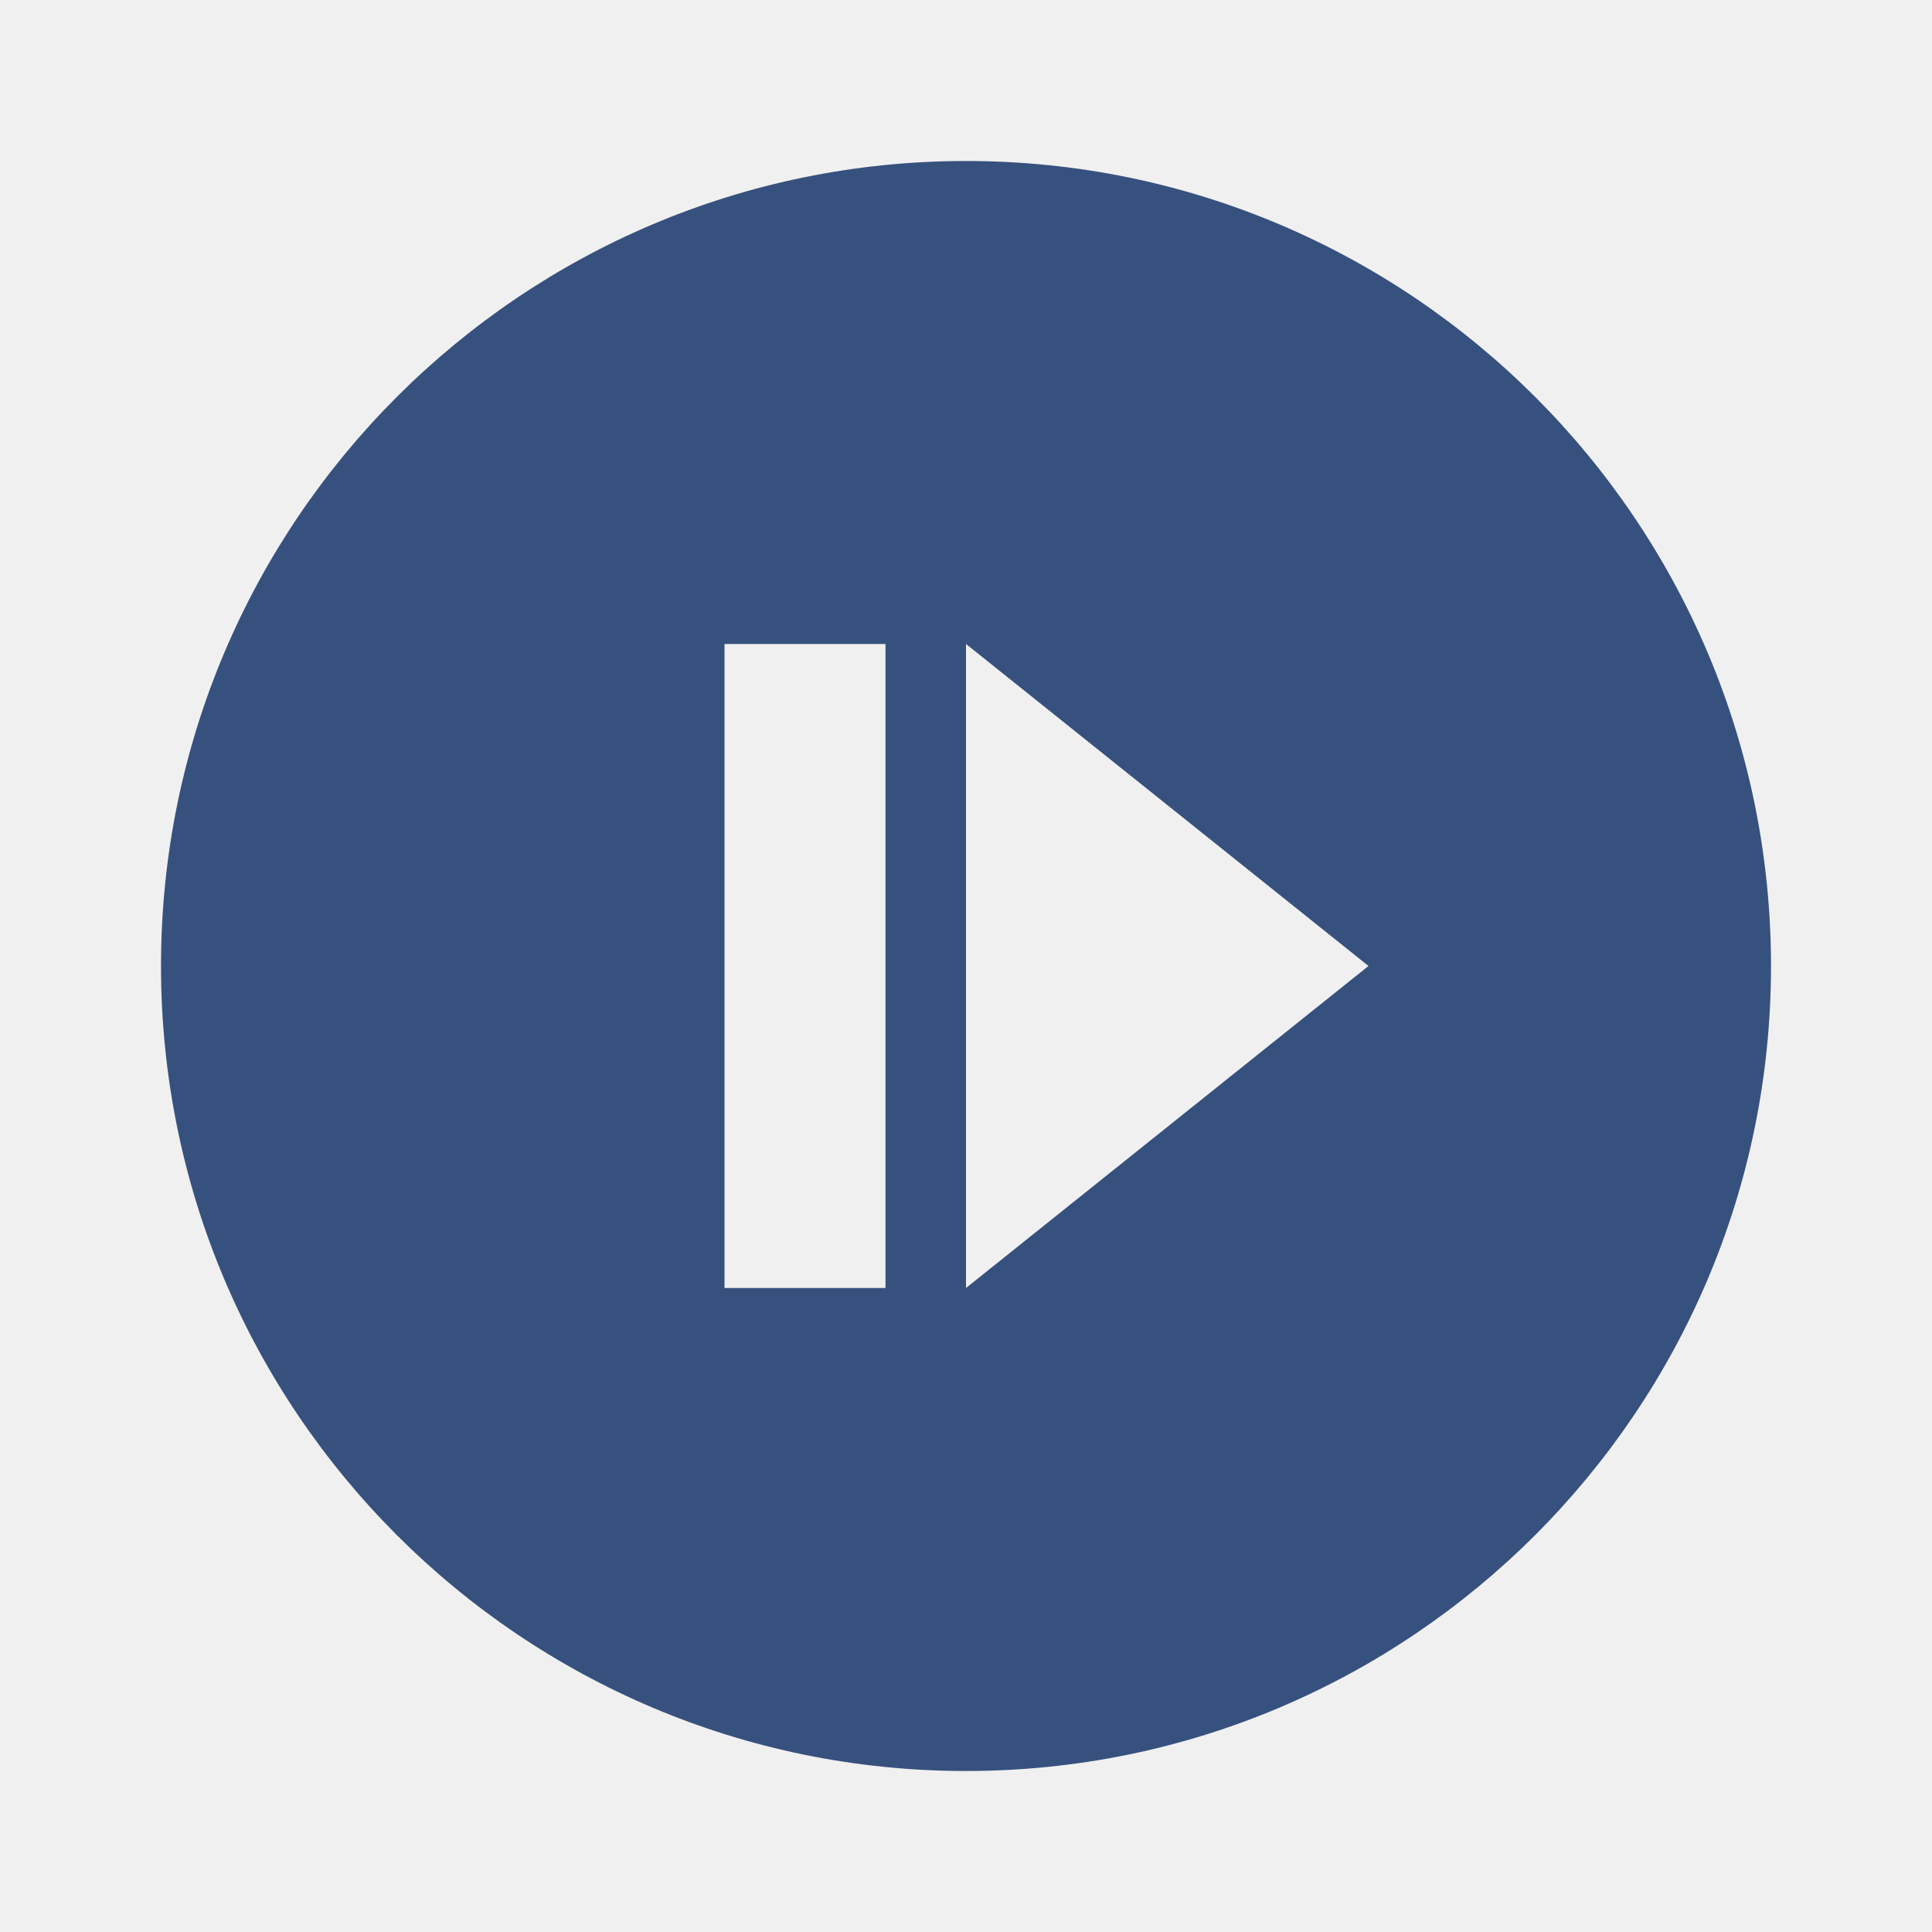
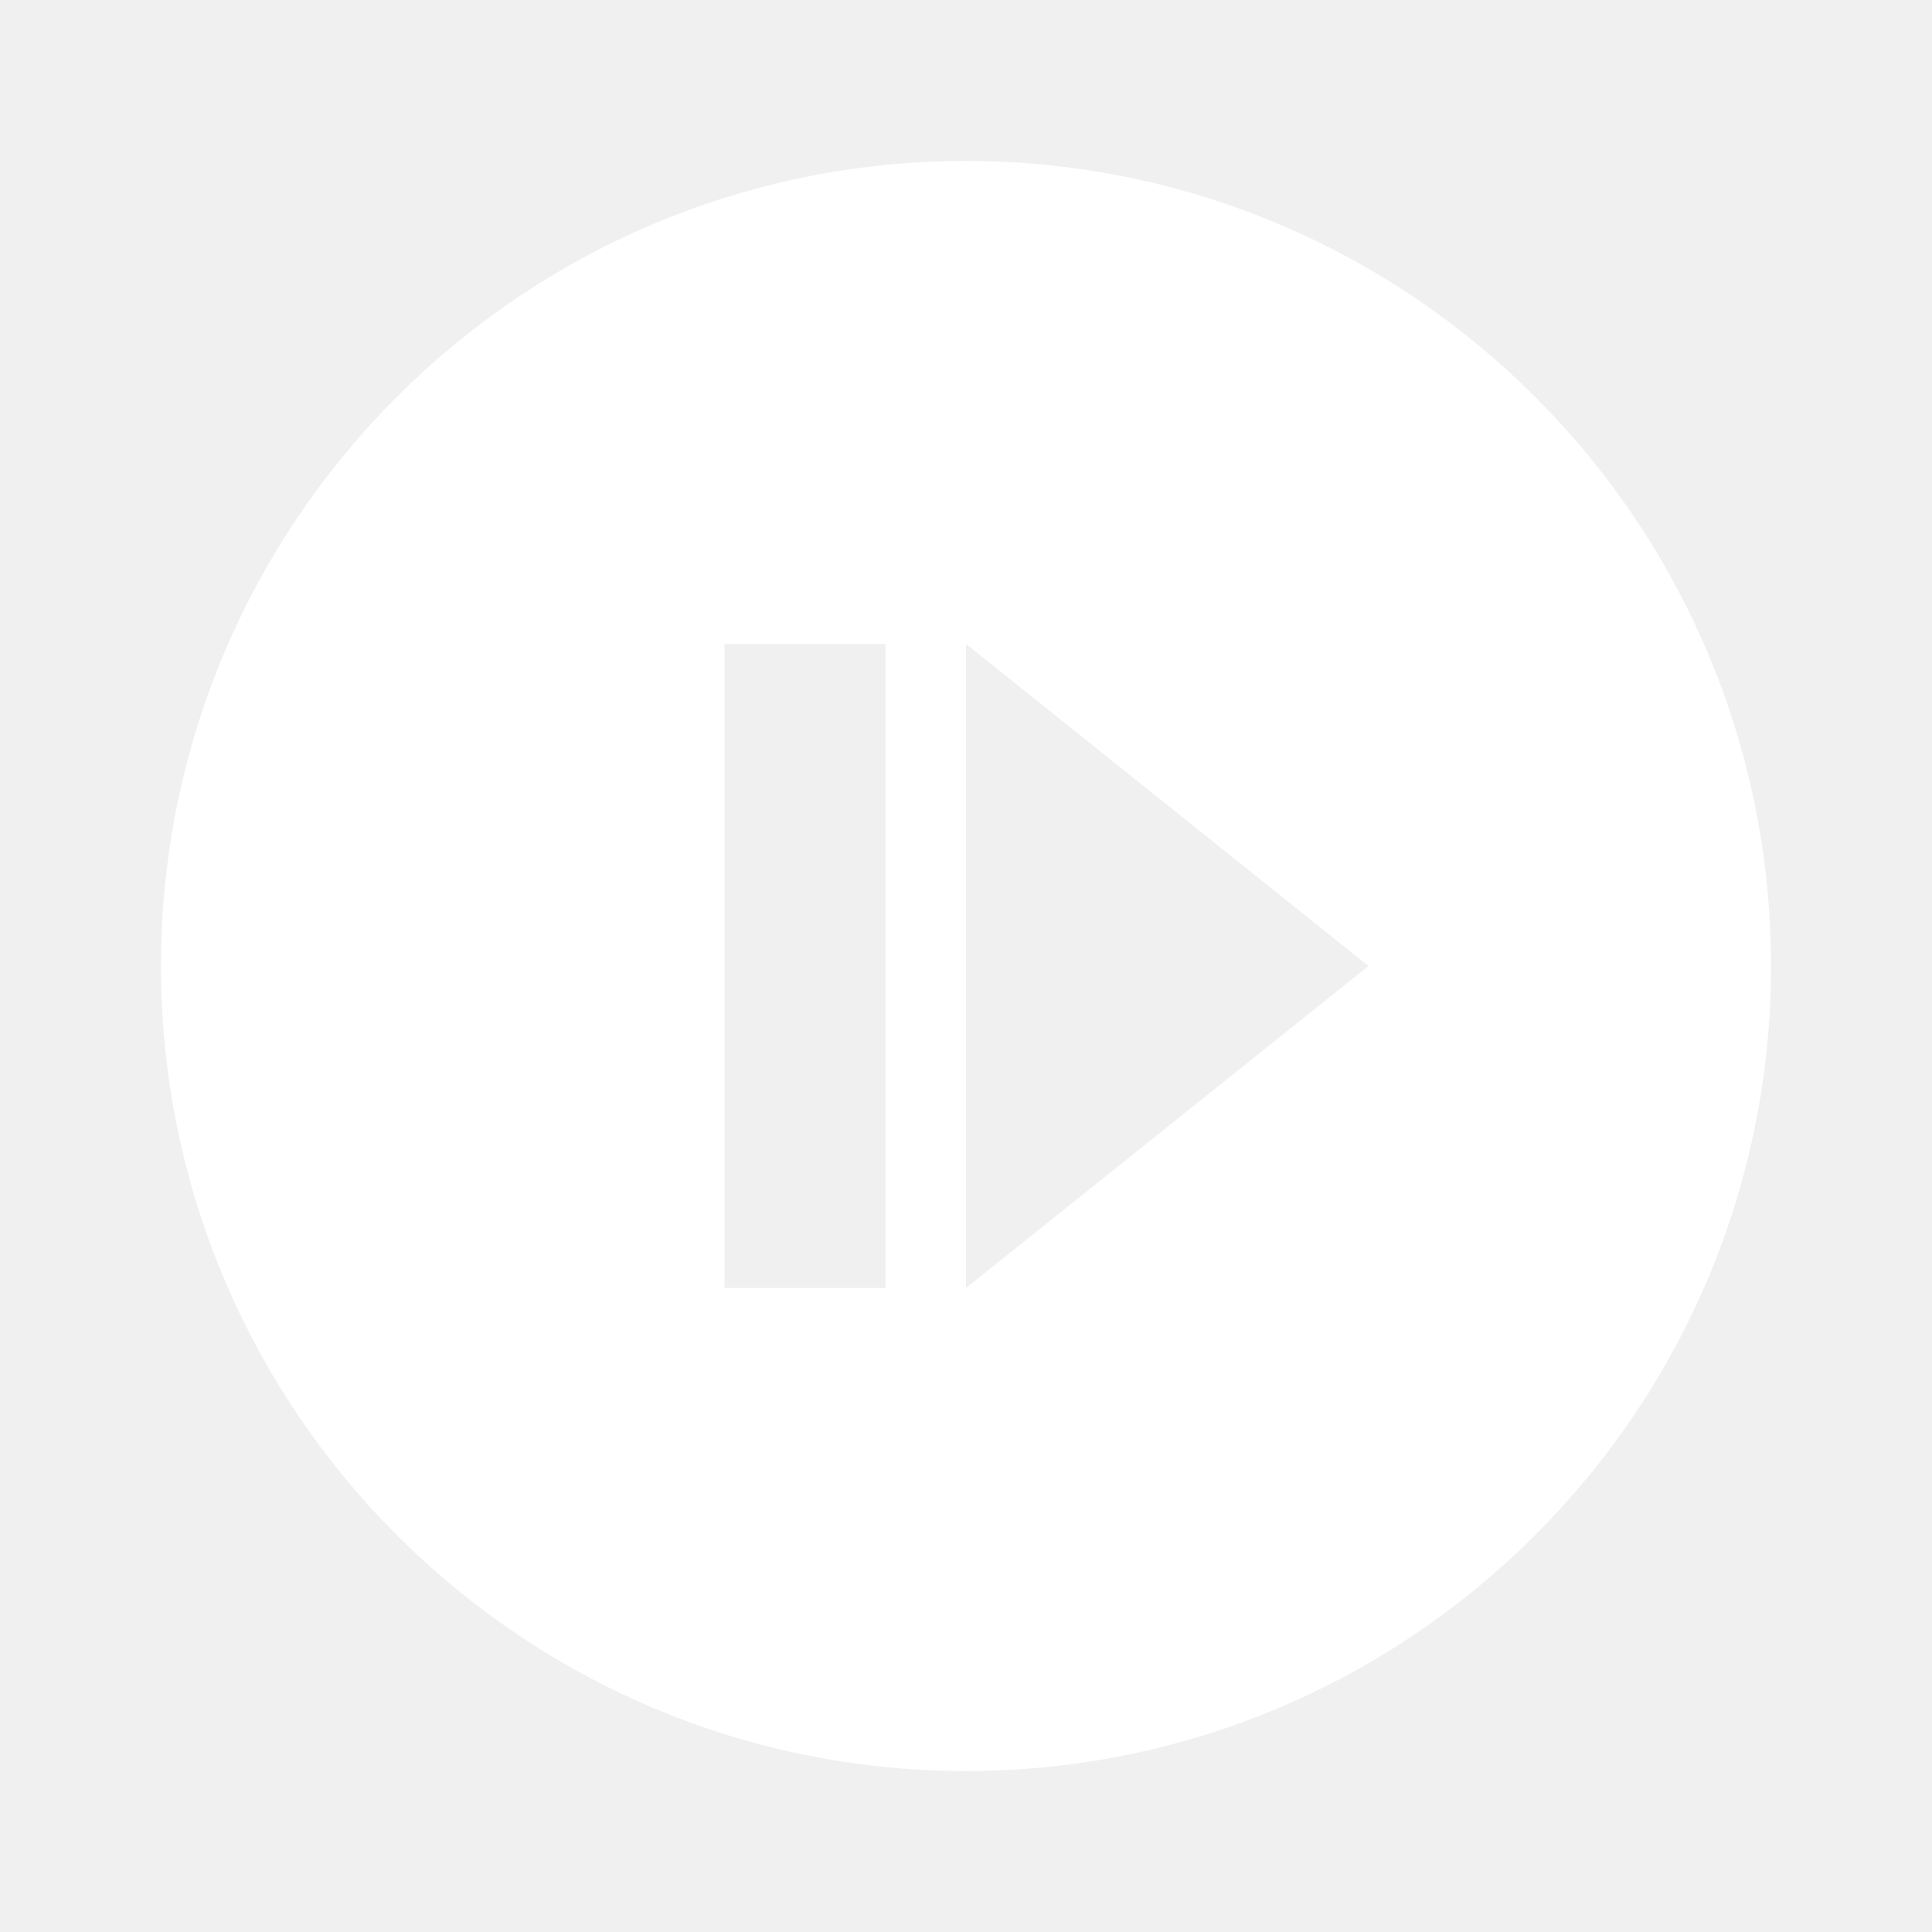
- <svg xmlns="http://www.w3.org/2000/svg" width="132" height="132" viewBox="0 0 132 132" fill="none">
-   <path d="M66 11C35.64 11 11 35.64 11 66C11 96.36 35.64 121 66 121C96.36 121 121 96.36 121 66C121 35.64 96.36 11 66 11ZM60.5 88H49.5V44H60.5V88ZM66 88V44L93.5 66L66 88Z" fill="#37517E" />
+ <svg xmlns="http://www.w3.org/2000/svg" width="52" height="52" viewBox="0 0 52 52" fill="none">
+   <path d="M26 4.333C14.04 4.333 4.333 14.04 4.333 26C4.333 37.96 14.04 47.667 26 47.667C37.96 47.667 47.667 37.96 47.667 26C47.667 14.04 37.96 4.333 26 4.333ZM23.833 34.667H19.5V17.333H23.833V34.667ZM26 34.667V17.333L36.833 26L26 34.667Z" fill="white" />
</svg>
